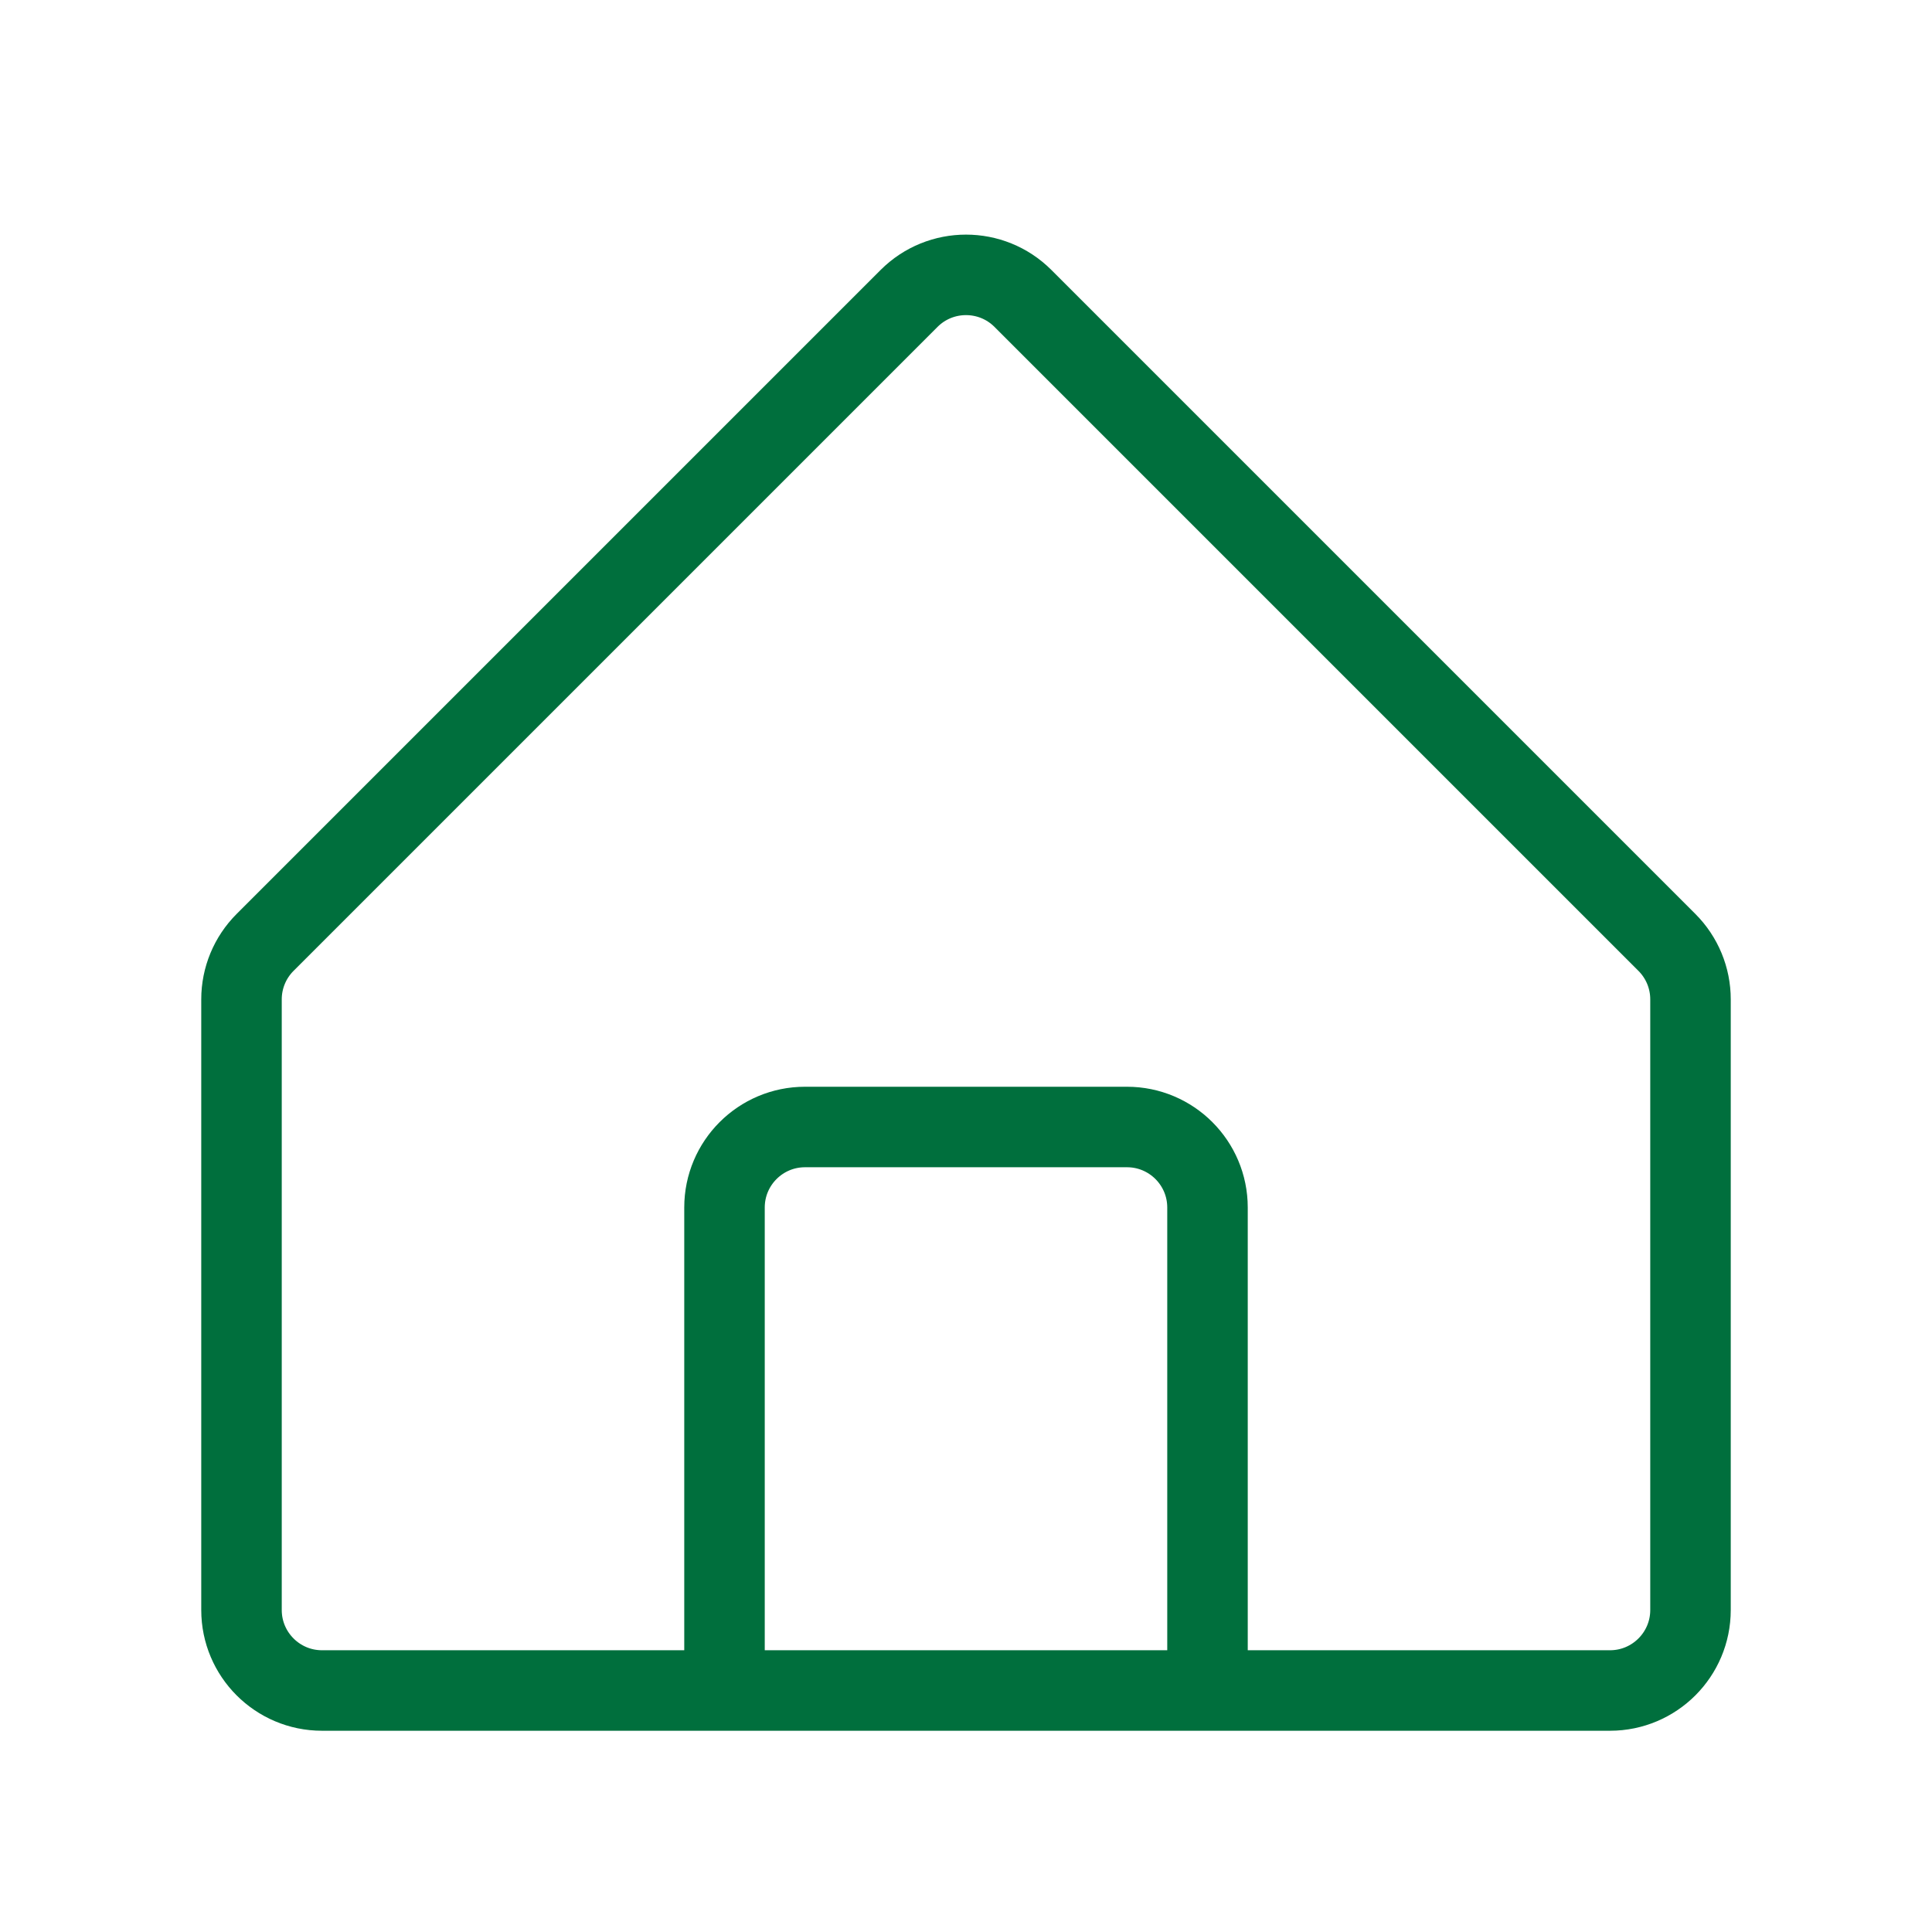
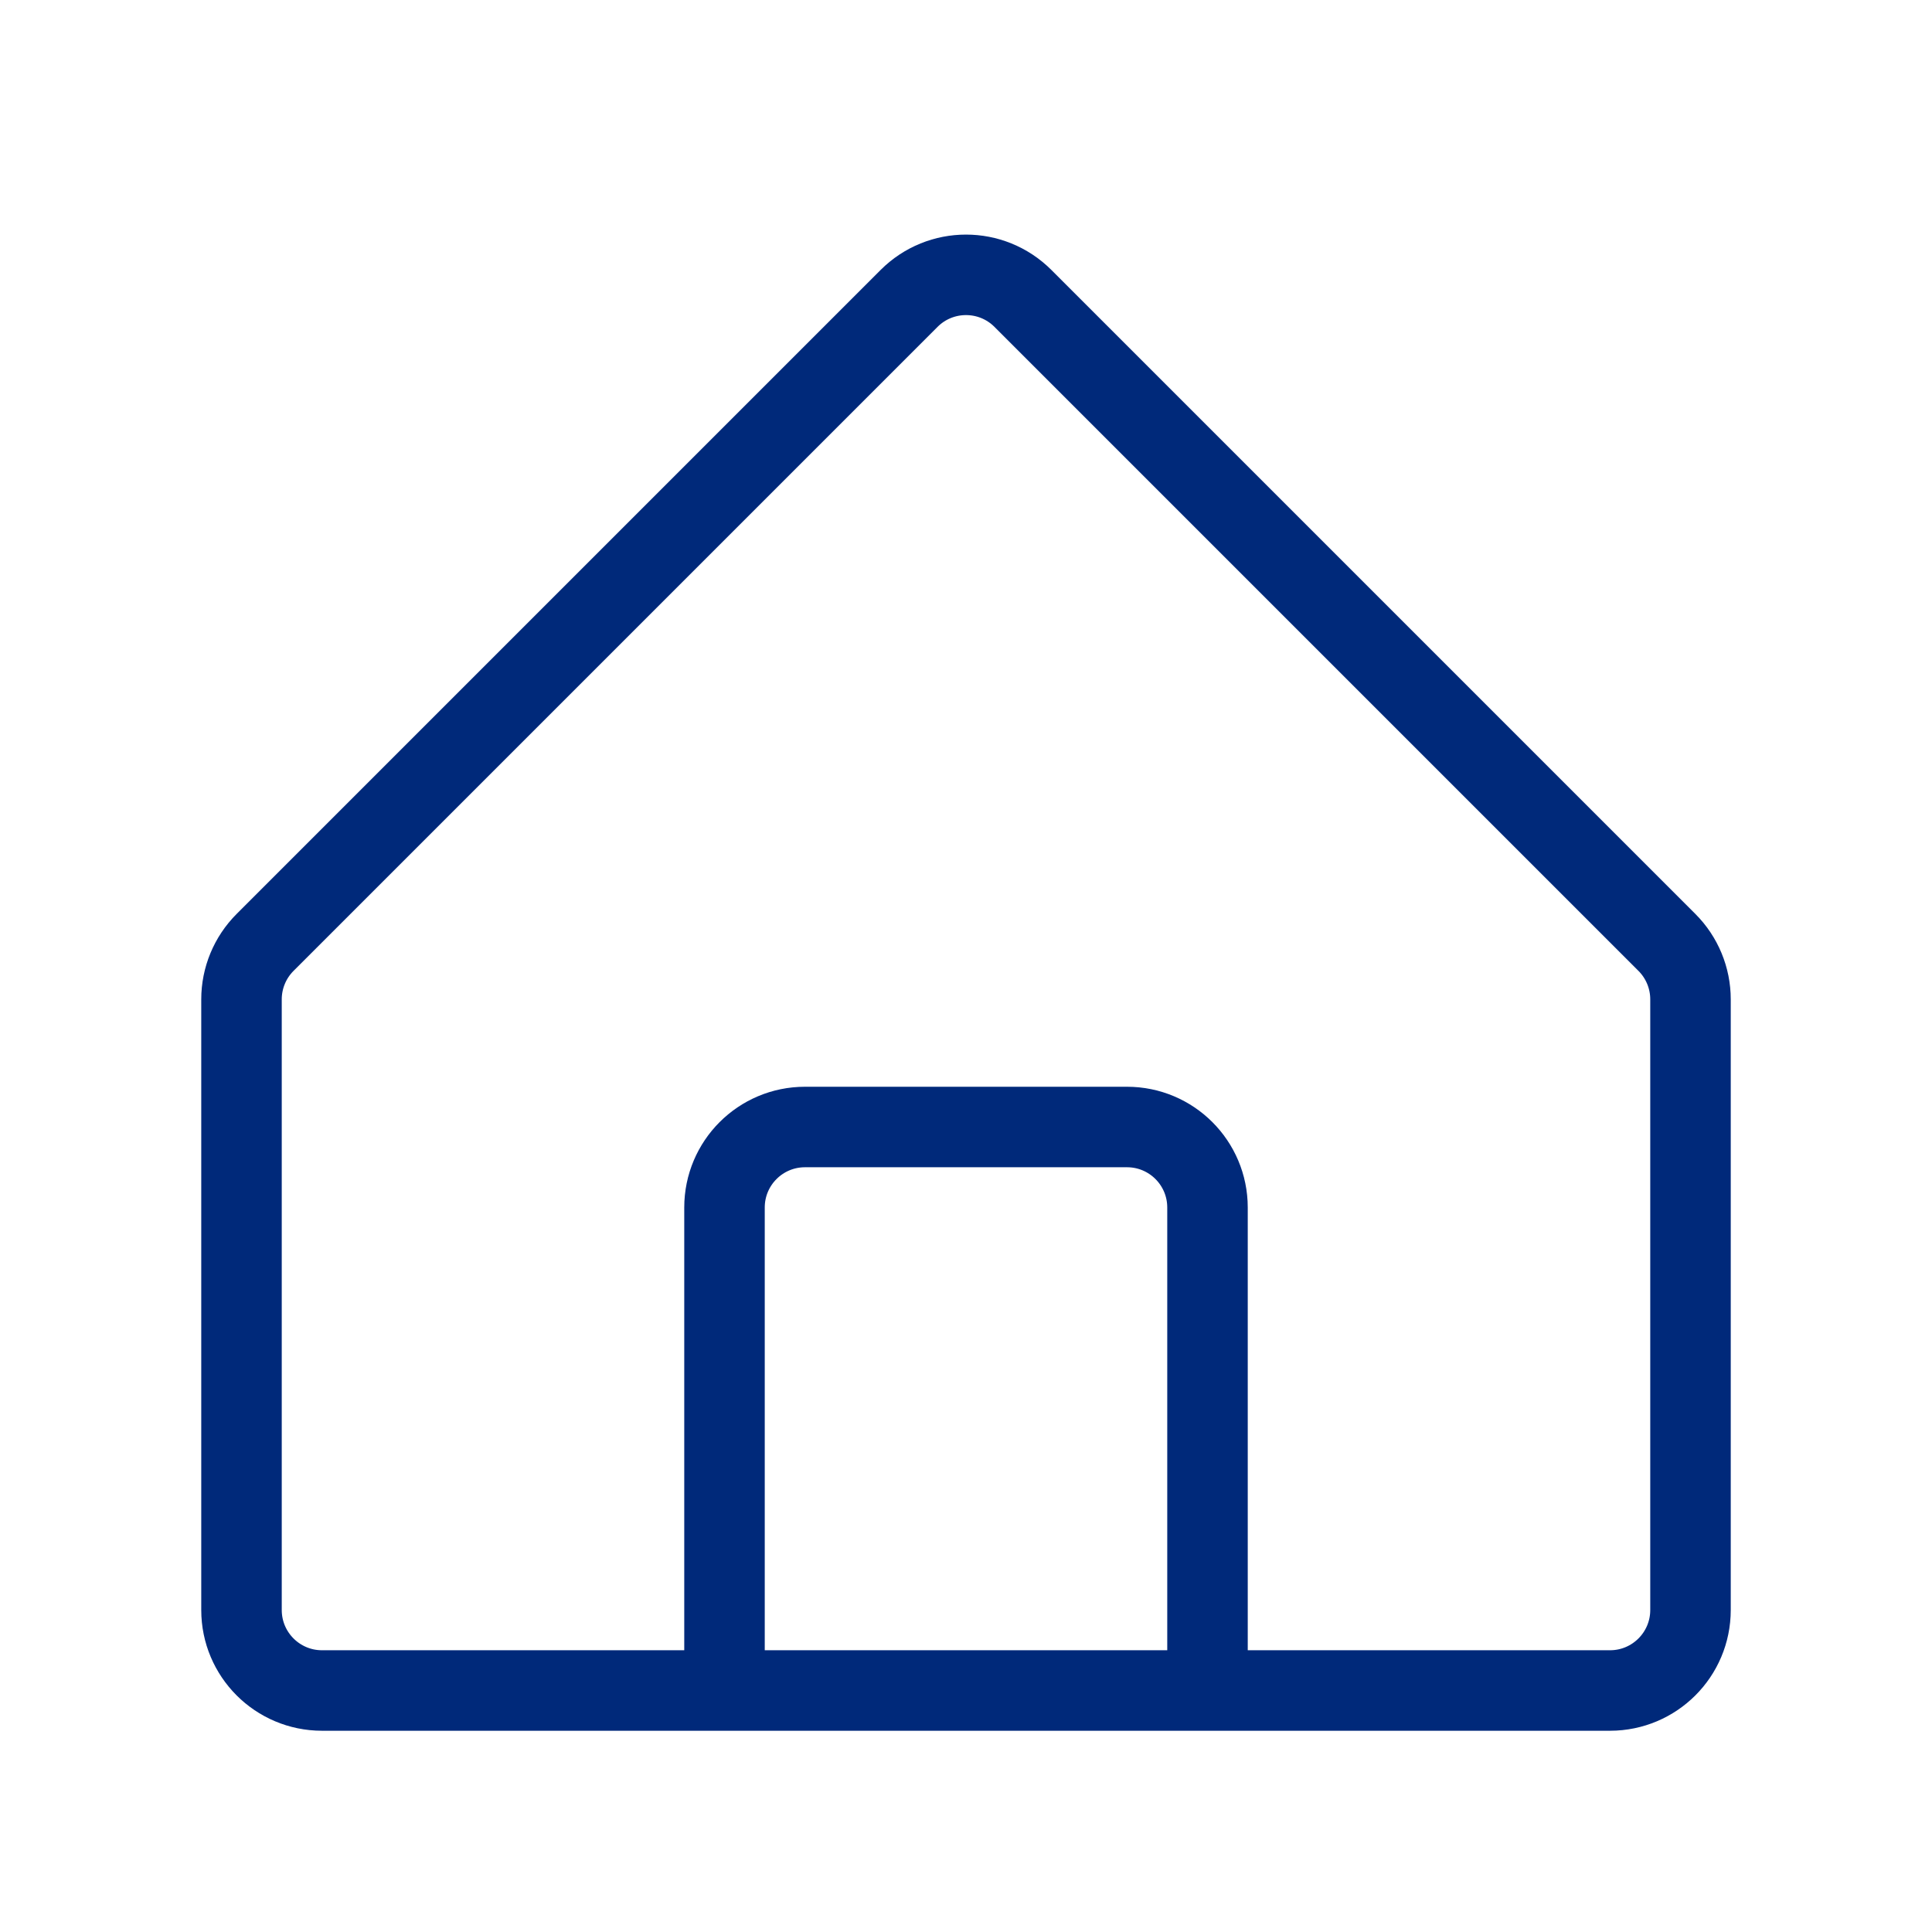
- <svg xmlns="http://www.w3.org/2000/svg" width="800px" height="800px" viewBox="0 0 24 24" fill="none">
-   <g id="SVGRepo_bgCarrier" stroke-width="0" />
-   <g id="SVGRepo_tracerCarrier" stroke-linecap="round" stroke-linejoin="round" />
-   <g id="SVGRepo_iconCarrier">
-     <g clip-path="url(#clip0_15_3)">
-       <rect width="24" height="24" fill="white" />
-       <path d="M9 21H4C3.448 21 3 20.552 3 20V12.414C3 12.149 3.105 11.895 3.293 11.707L11.293 3.707C11.683 3.317 12.317 3.317 12.707 3.707L20.707 11.707C20.895 11.895 21 12.149 21 12.414V20C21 20.552 20.552 21 20 21H15M9 21H15M9 21V15C9 14.448 9.448 14 10 14H14C14.552 14 15 14.448 15 15V21" stroke="#006F3D" stroke-linejoin="round" />
+ <svg xmlns="http://www.w3.org/2000/svg" width="800" height="800" viewBox="0 0 800 800" fill="none">
+   <g clip-path="url(#clip0_81_3)">
+     <mask id="mask0_81_3" style="mask-type:luminance" maskUnits="userSpaceOnUse" x="0" y="0" width="800" height="800">
+       <path d="M800 0H0V800H800V0Z" fill="white" />
+     </mask>
+     <g mask="url(#mask0_81_3)">
+       <path d="M800 0H0V800H800V0Z" fill="white" />
+       <path d="M300 700H133.333C114.924 700 100 685.077 100 666.667V413.807C100 404.967 103.512 396.487 109.763 390.237L376.43 123.57C389.447 110.553 410.553 110.553 423.57 123.57L690.237 390.237C696.487 396.487 700 404.967 700 413.807V666.667C700 685.077 685.077 700 666.667 700H500M300 700H500M300 700V500C300 481.59 314.924 466.667 333.333 466.667H466.667C485.077 466.667 500 481.59 500 500V700" stroke="#00297A" stroke-width="33.333" stroke-linejoin="round" />
    </g>
-     <defs>
-       <clipPath id="clip0_15_3">
-         <rect width="24" height="24" fill="white" />
-       </clipPath>
-     </defs>
  </g>
+   <defs>
+     <clipPath id="clip0_81_3">
+       <rect width="800" height="800" fill="white" />
+     </clipPath>
+   </defs>
</svg>
